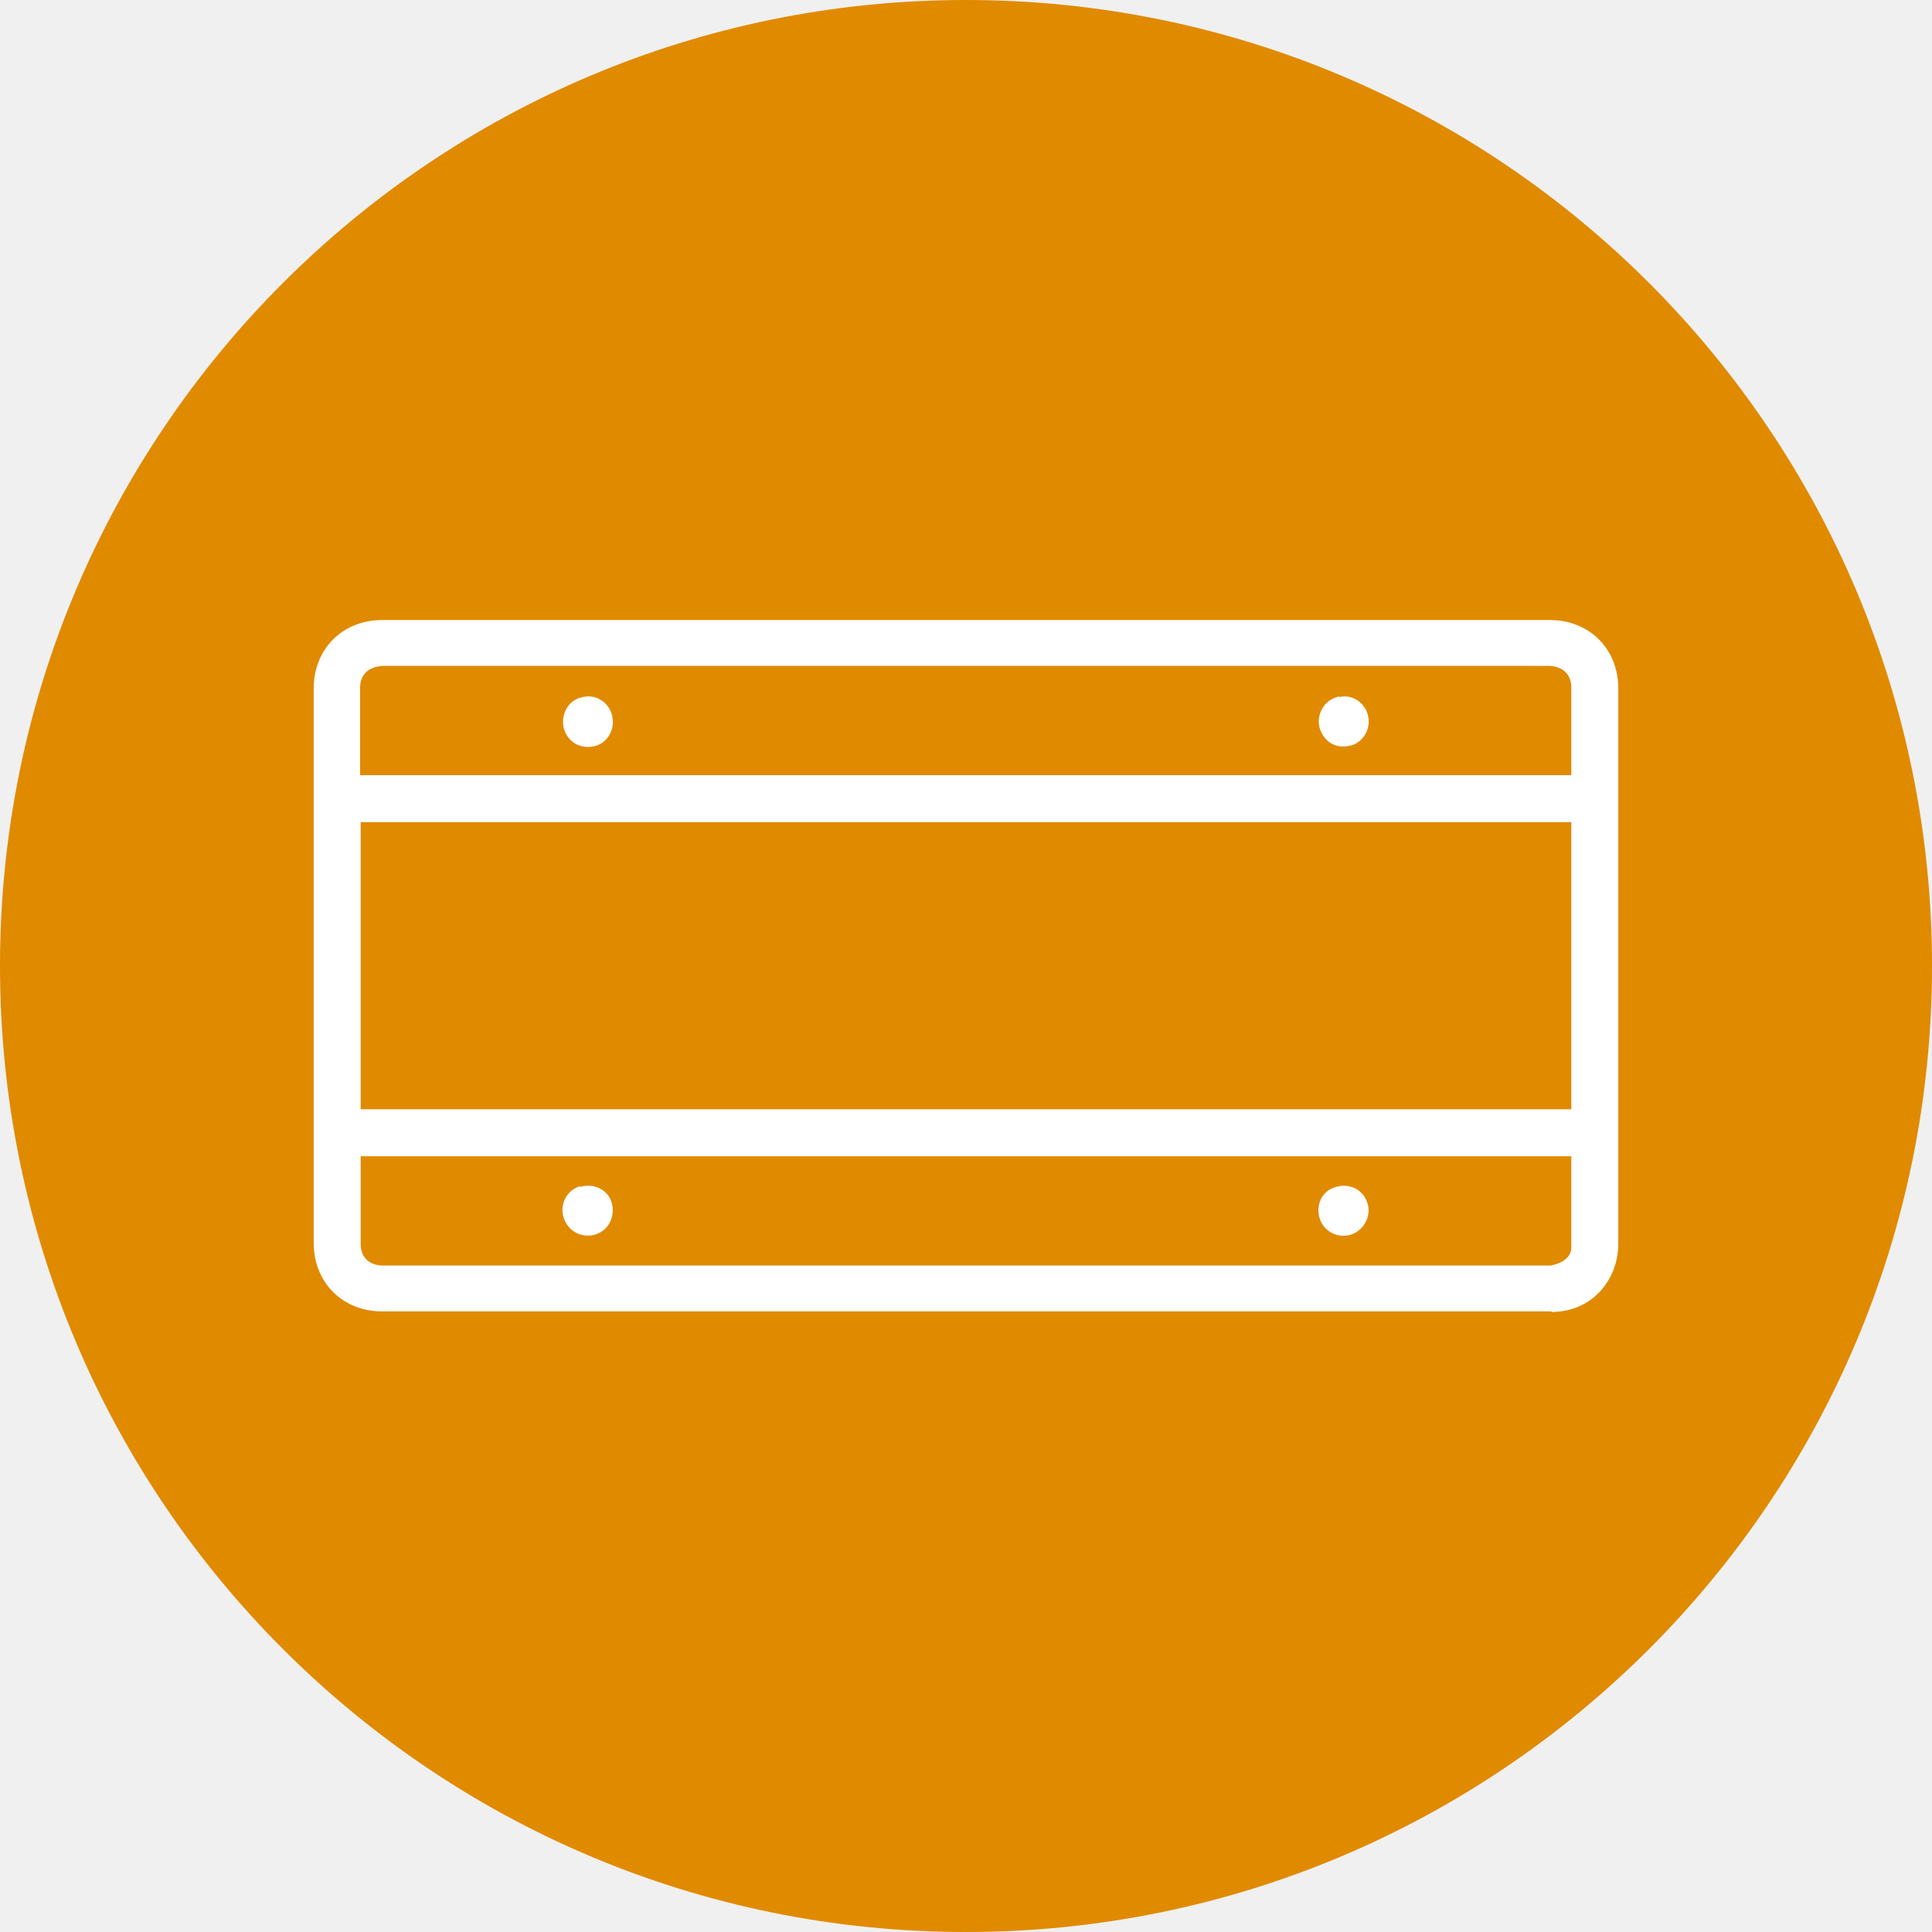
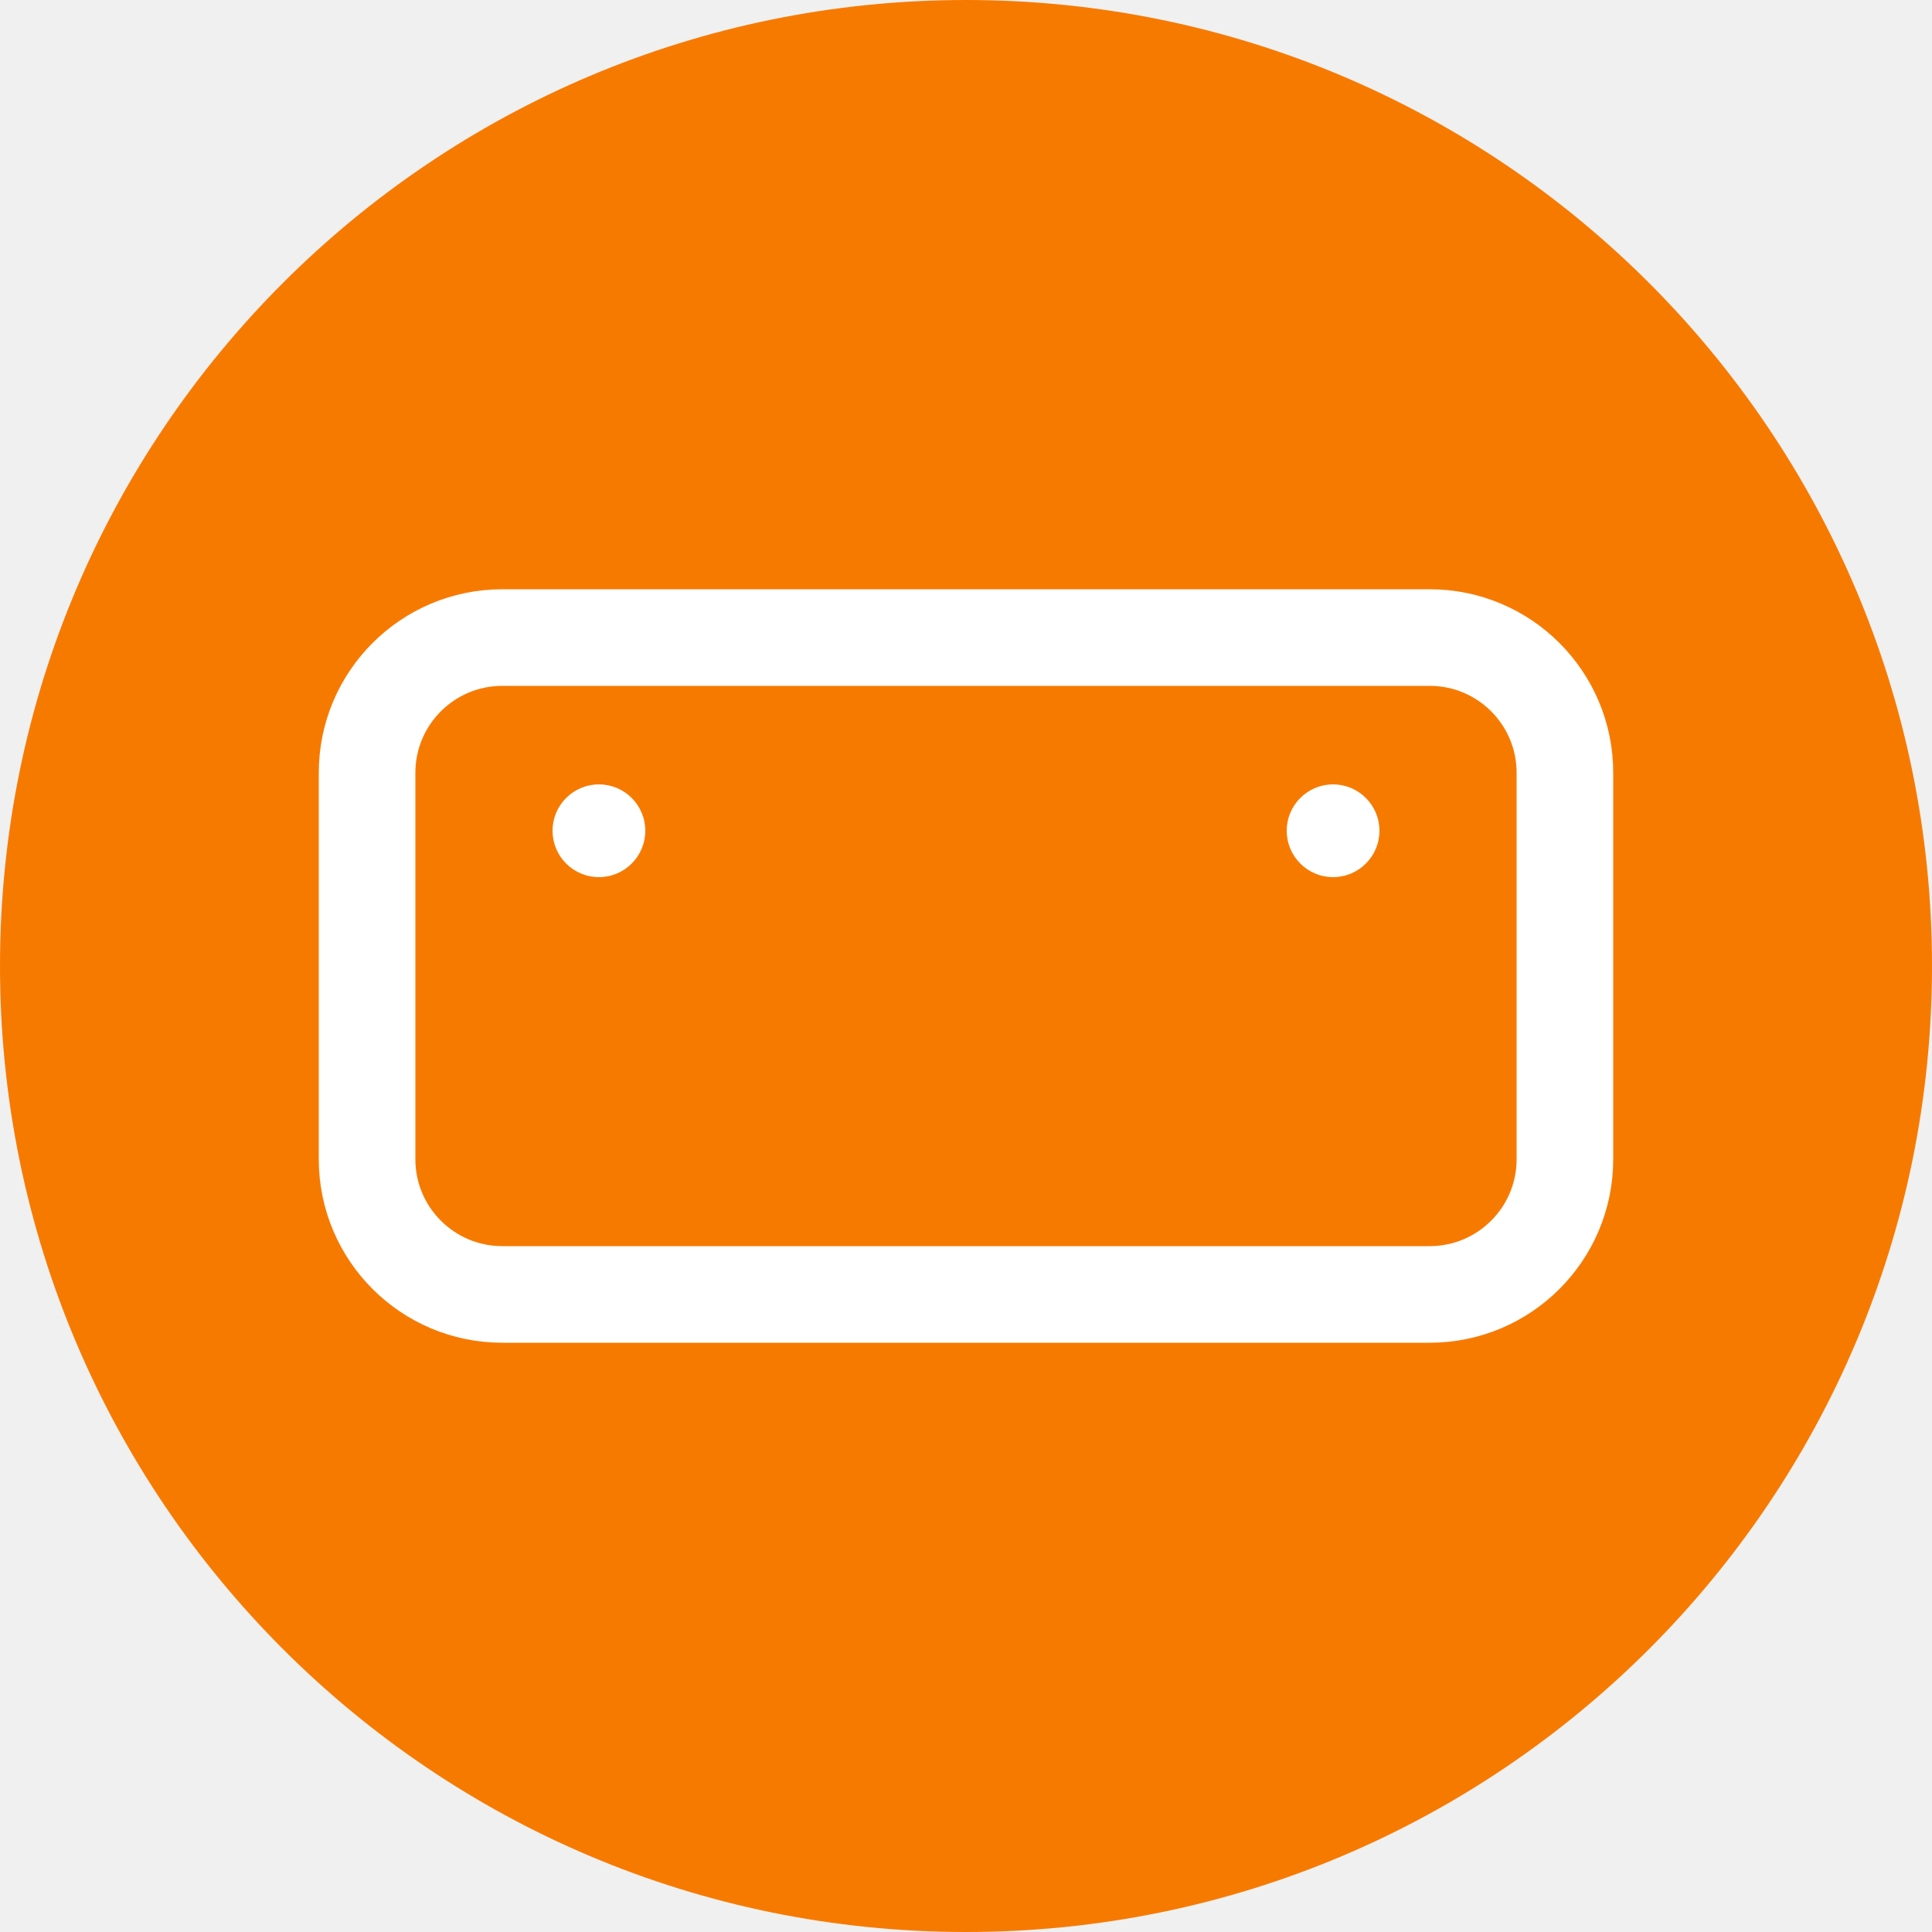
- <svg xmlns="http://www.w3.org/2000/svg" id="Capa_2" viewBox="0 0 34.12 34.12">
-   <g id="Capa_1-2">
-     <circle cx="17.06" cy="17.06" r="17.06" fill="#e08a00" />
-     <g id="kgwF8G">
-       <path d="M27.4,23.16H6.75c-.7,0-1.21-.51-1.21-1.21v-9.79c0-.7.51-1.21,1.21-1.21h20.62c.7,0,1.21.51,1.21,1.21v9.8c0,.65-.47,1.21-1.18,1.21ZM27.75,13.7v-1.56c0-.22-.14-.37-.39-.38H6.75c-.25.02-.39.16-.39.38v1.55s21.39,0,21.39,0ZM27.75,19.59v-5.07H6.37s0,5.07,0,5.07h21.39ZM27.38,22.35c.23-.04.37-.16.37-.32v-1.61s-21.38,0-21.38,0v1.55c0,.22.13.37.38.38h20.63Z" fill="#fff" />
-       <path d="M10.25,20.96c.24-.07.48.05.55.27s-.03.49-.28.57c-.22.07-.47-.03-.56-.28-.08-.21.02-.49.28-.57Z" fill="#fff" />
-       <path d="M23.6,20.96c.25-.07.48.06.55.29.07.21-.05.47-.28.55s-.48-.04-.56-.27.02-.5.29-.57Z" fill="#fff" />
-       <path d="M10.29,12.31c.27-.06.48.13.52.33.06.25-.09.49-.32.54-.24.05-.46-.07-.53-.31-.06-.21.04-.5.33-.56Z" fill="#fff" />
-       <path d="M23.65,12.31c.27-.06.47.14.51.33.06.25-.11.49-.32.53-.26.06-.46-.08-.53-.3s.05-.51.34-.57Z" fill="#fff" />
-     </g>
-   </g>
+ <svg xmlns="http://www.w3.org/2000/svg" viewBox="0 0 100 100">
+   <circle cx="50" cy="50" r="50" fill="#f77a00" />
+   <rect x="19" y="33" width="62" height="34" rx="7" fill="none" stroke="#fff" stroke-width="5" />
+   <circle cx="31" cy="43" r="2.4" fill="#fff" />
+   <circle cx="69" cy="43" r="2.4" fill="#fff" />
</svg>
